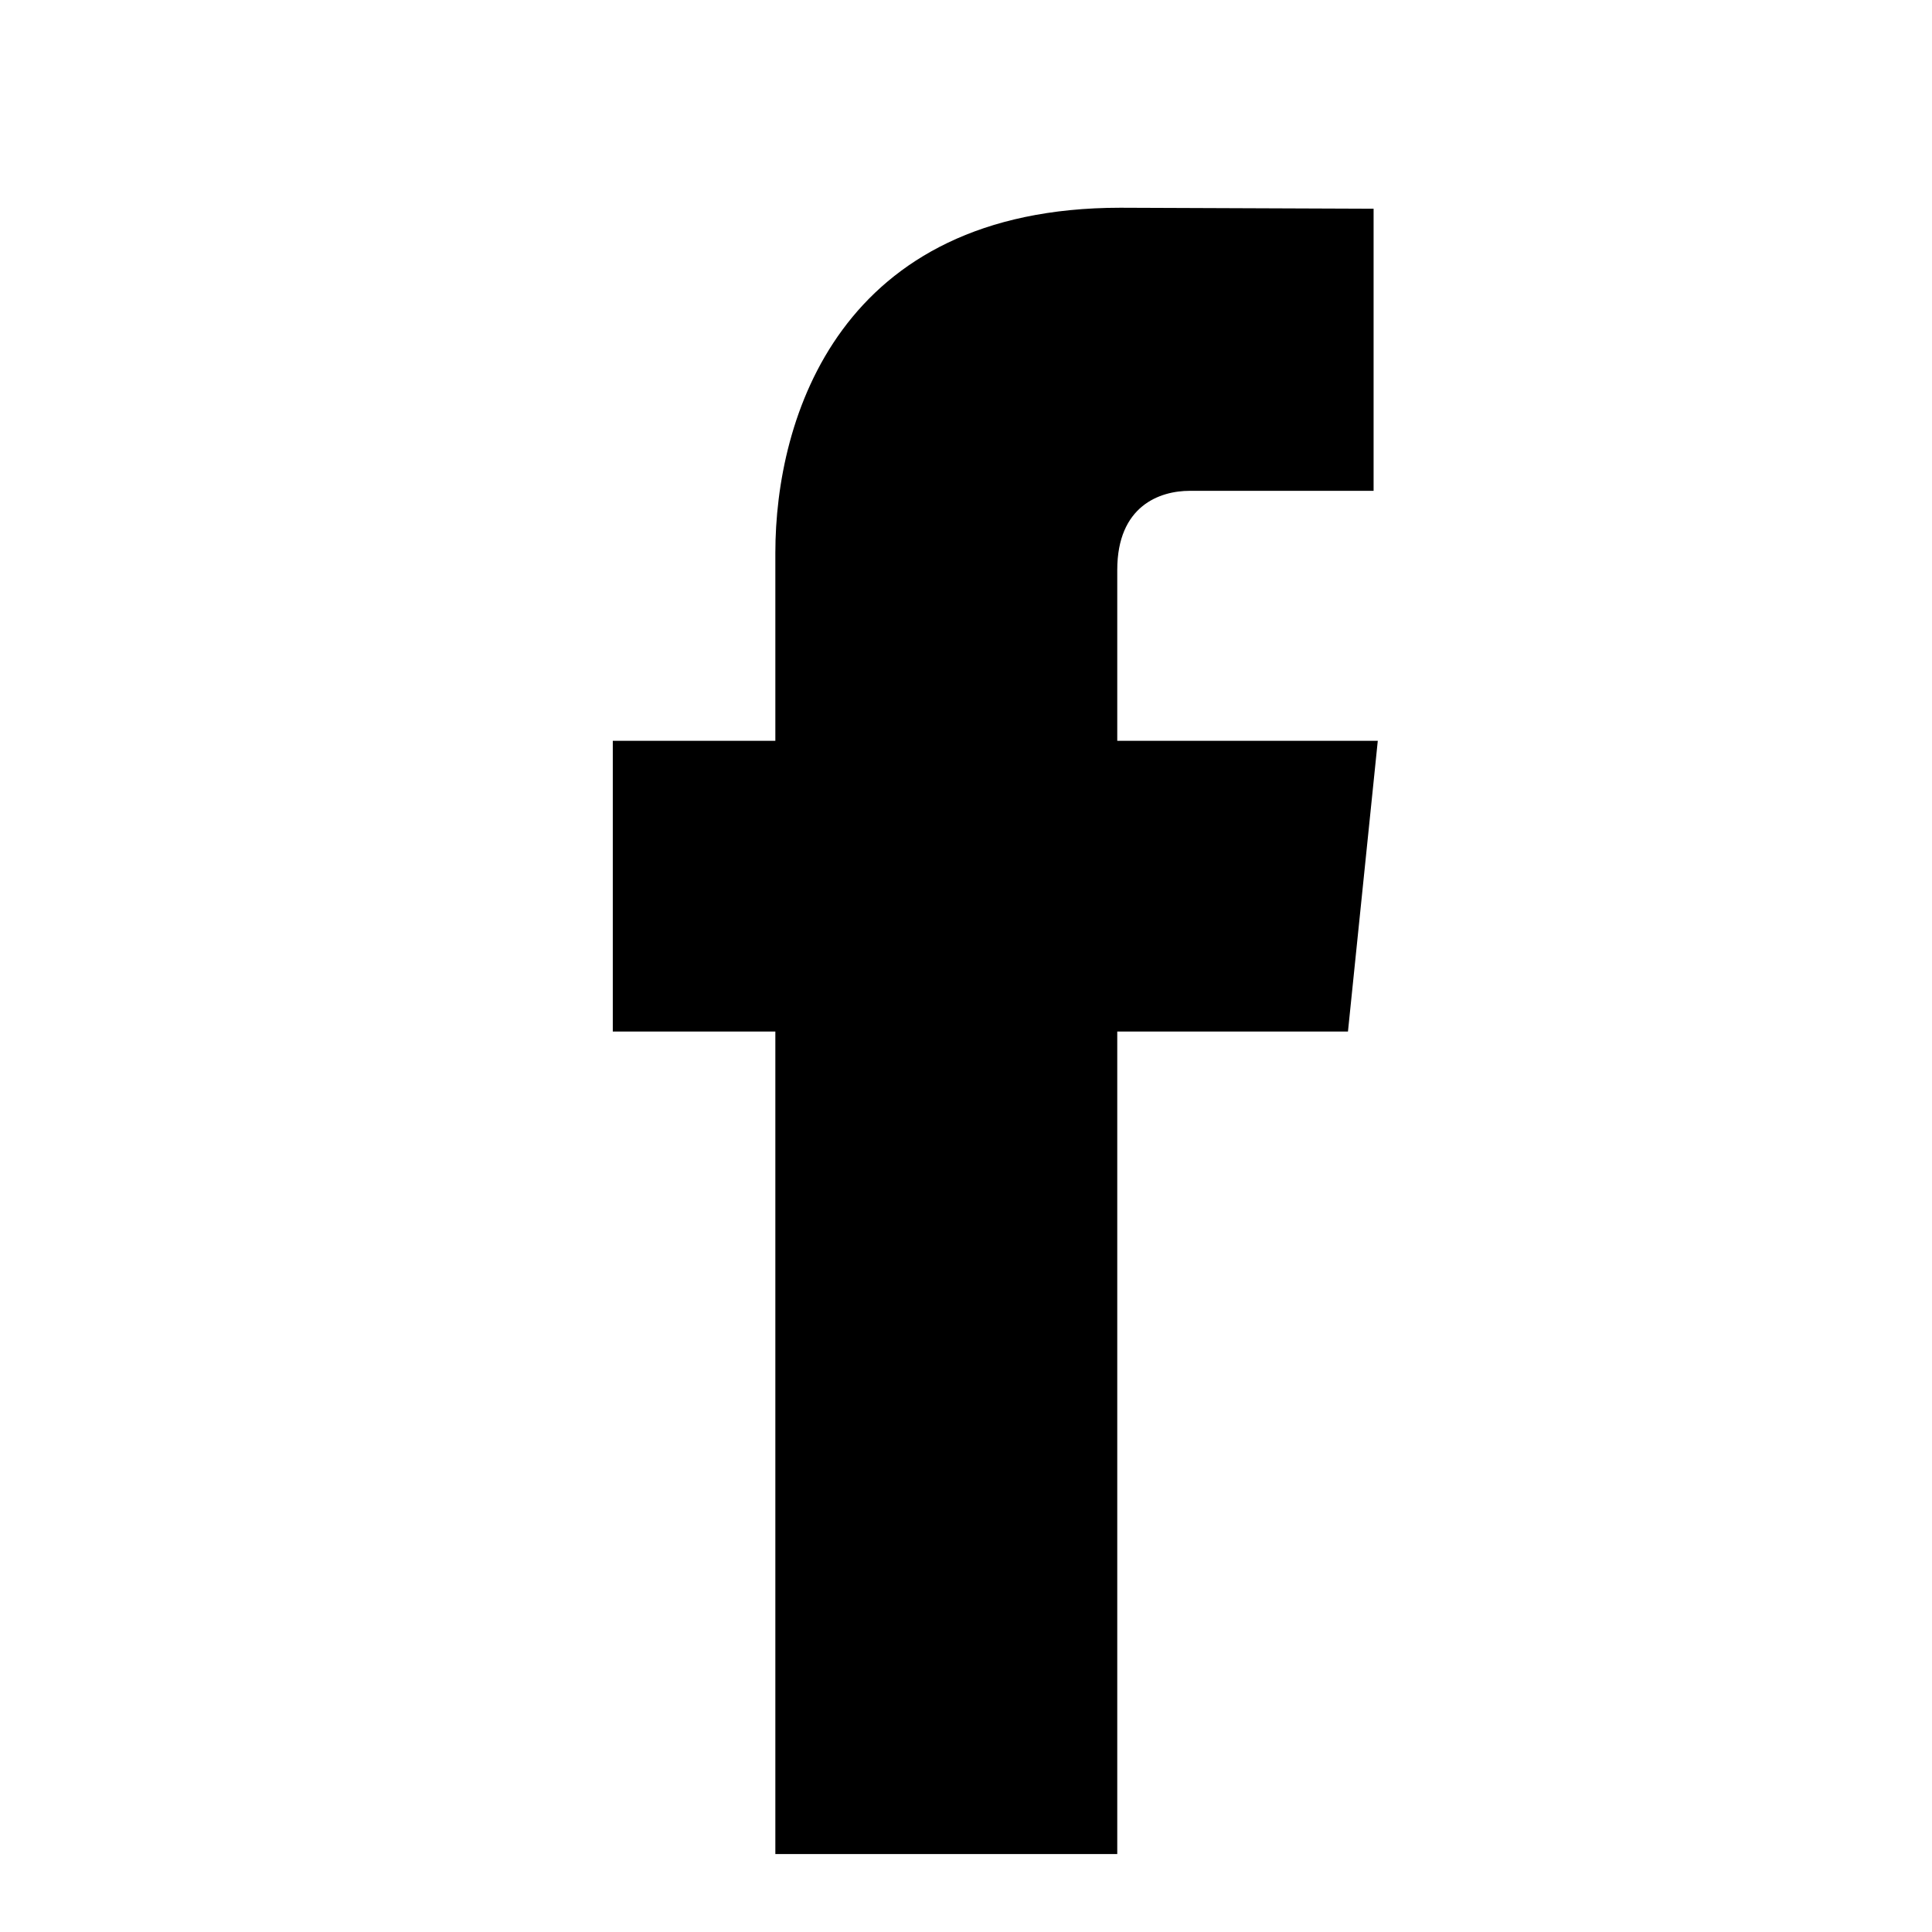
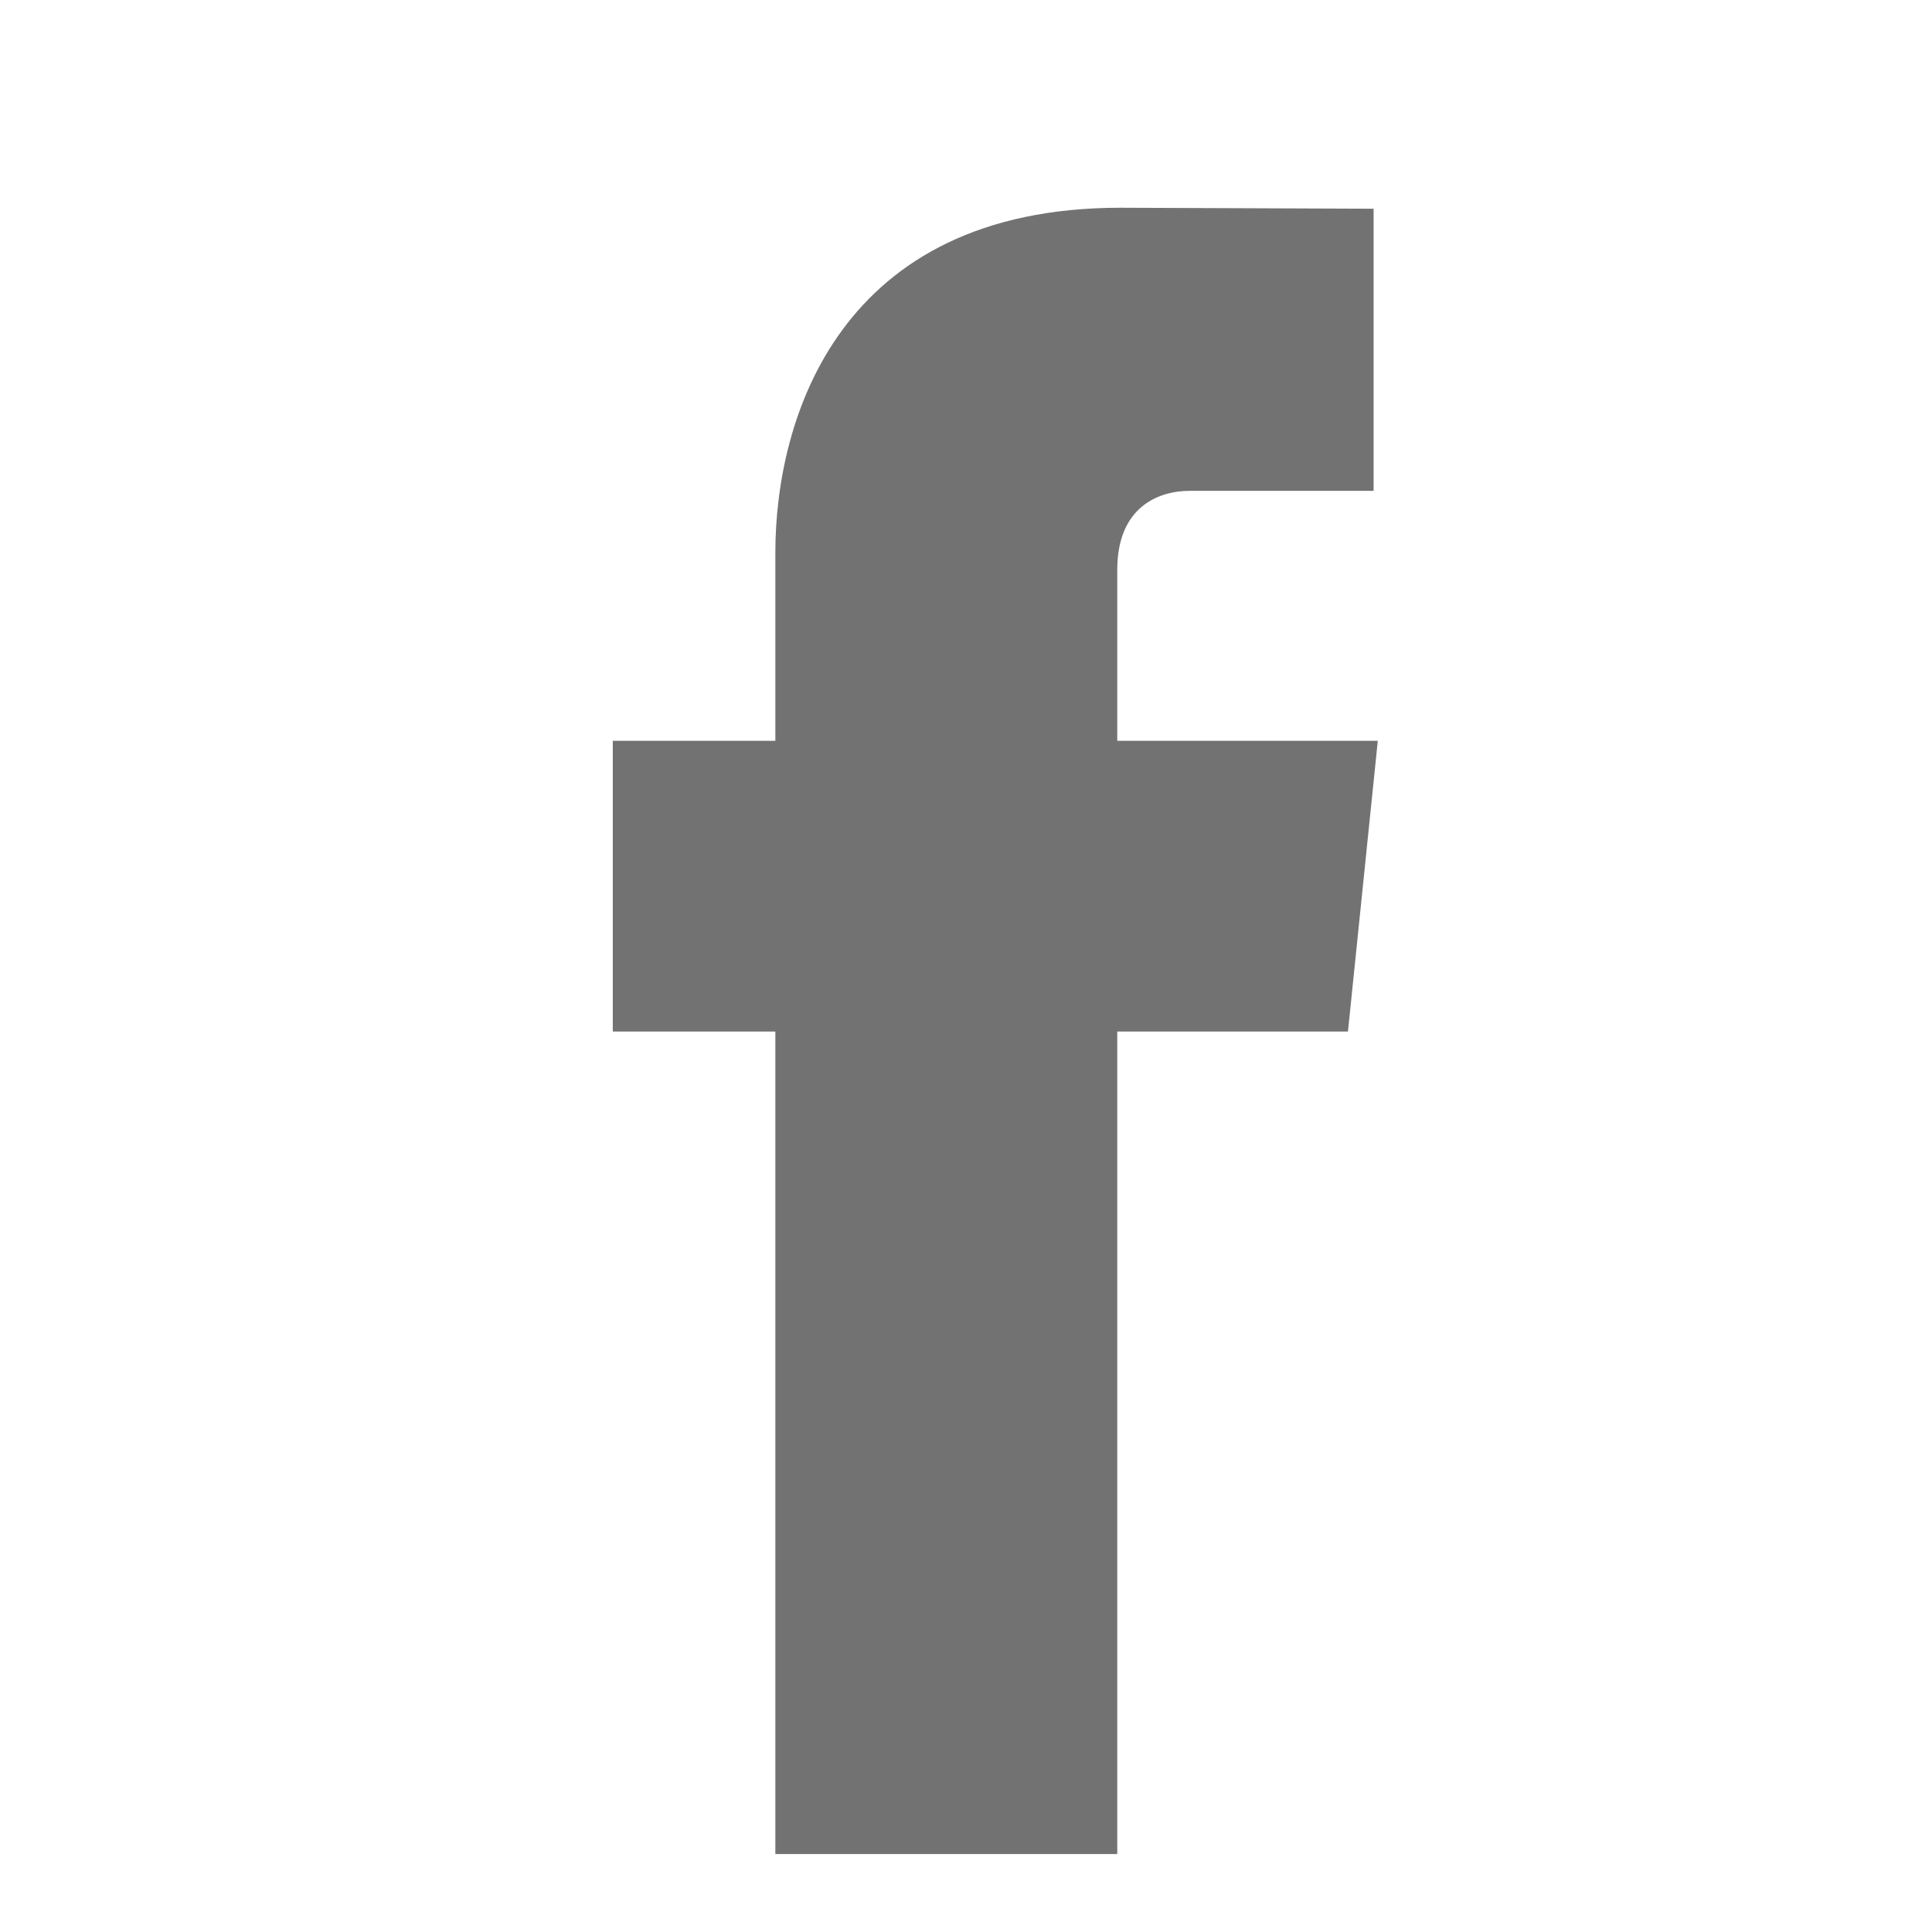
- <svg xmlns="http://www.w3.org/2000/svg" enable-background="new 0 0 56.693 56.693" height="56.693px" id="Layer_1" version="1.1" viewBox="0 0 56.693 56.693" width="56.693px" xml:space="preserve">
+ <svg xmlns="http://www.w3.org/2000/svg" enable-background="new 0 0 56.693 56.693" height="56.693px" id="Layer_1" fill="#727272" version="1.1" viewBox="0 0 56.693 56.693" width="56.693px" xml:space="preserve">
  <path d="M40.43,21.739h-7.645v-5.014c0-1.883,1.248-2.322,2.127-2.322c0.877,0,5.395,0,5.395,0V6.125l-7.43-0.029  c-8.248,0-10.125,6.174-10.125,10.125v5.518h-4.77v8.53h4.77c0,10.947,0,24.137,0,24.137h10.033c0,0,0-13.32,0-24.137h6.77  L40.43,21.739z" />
</svg>
